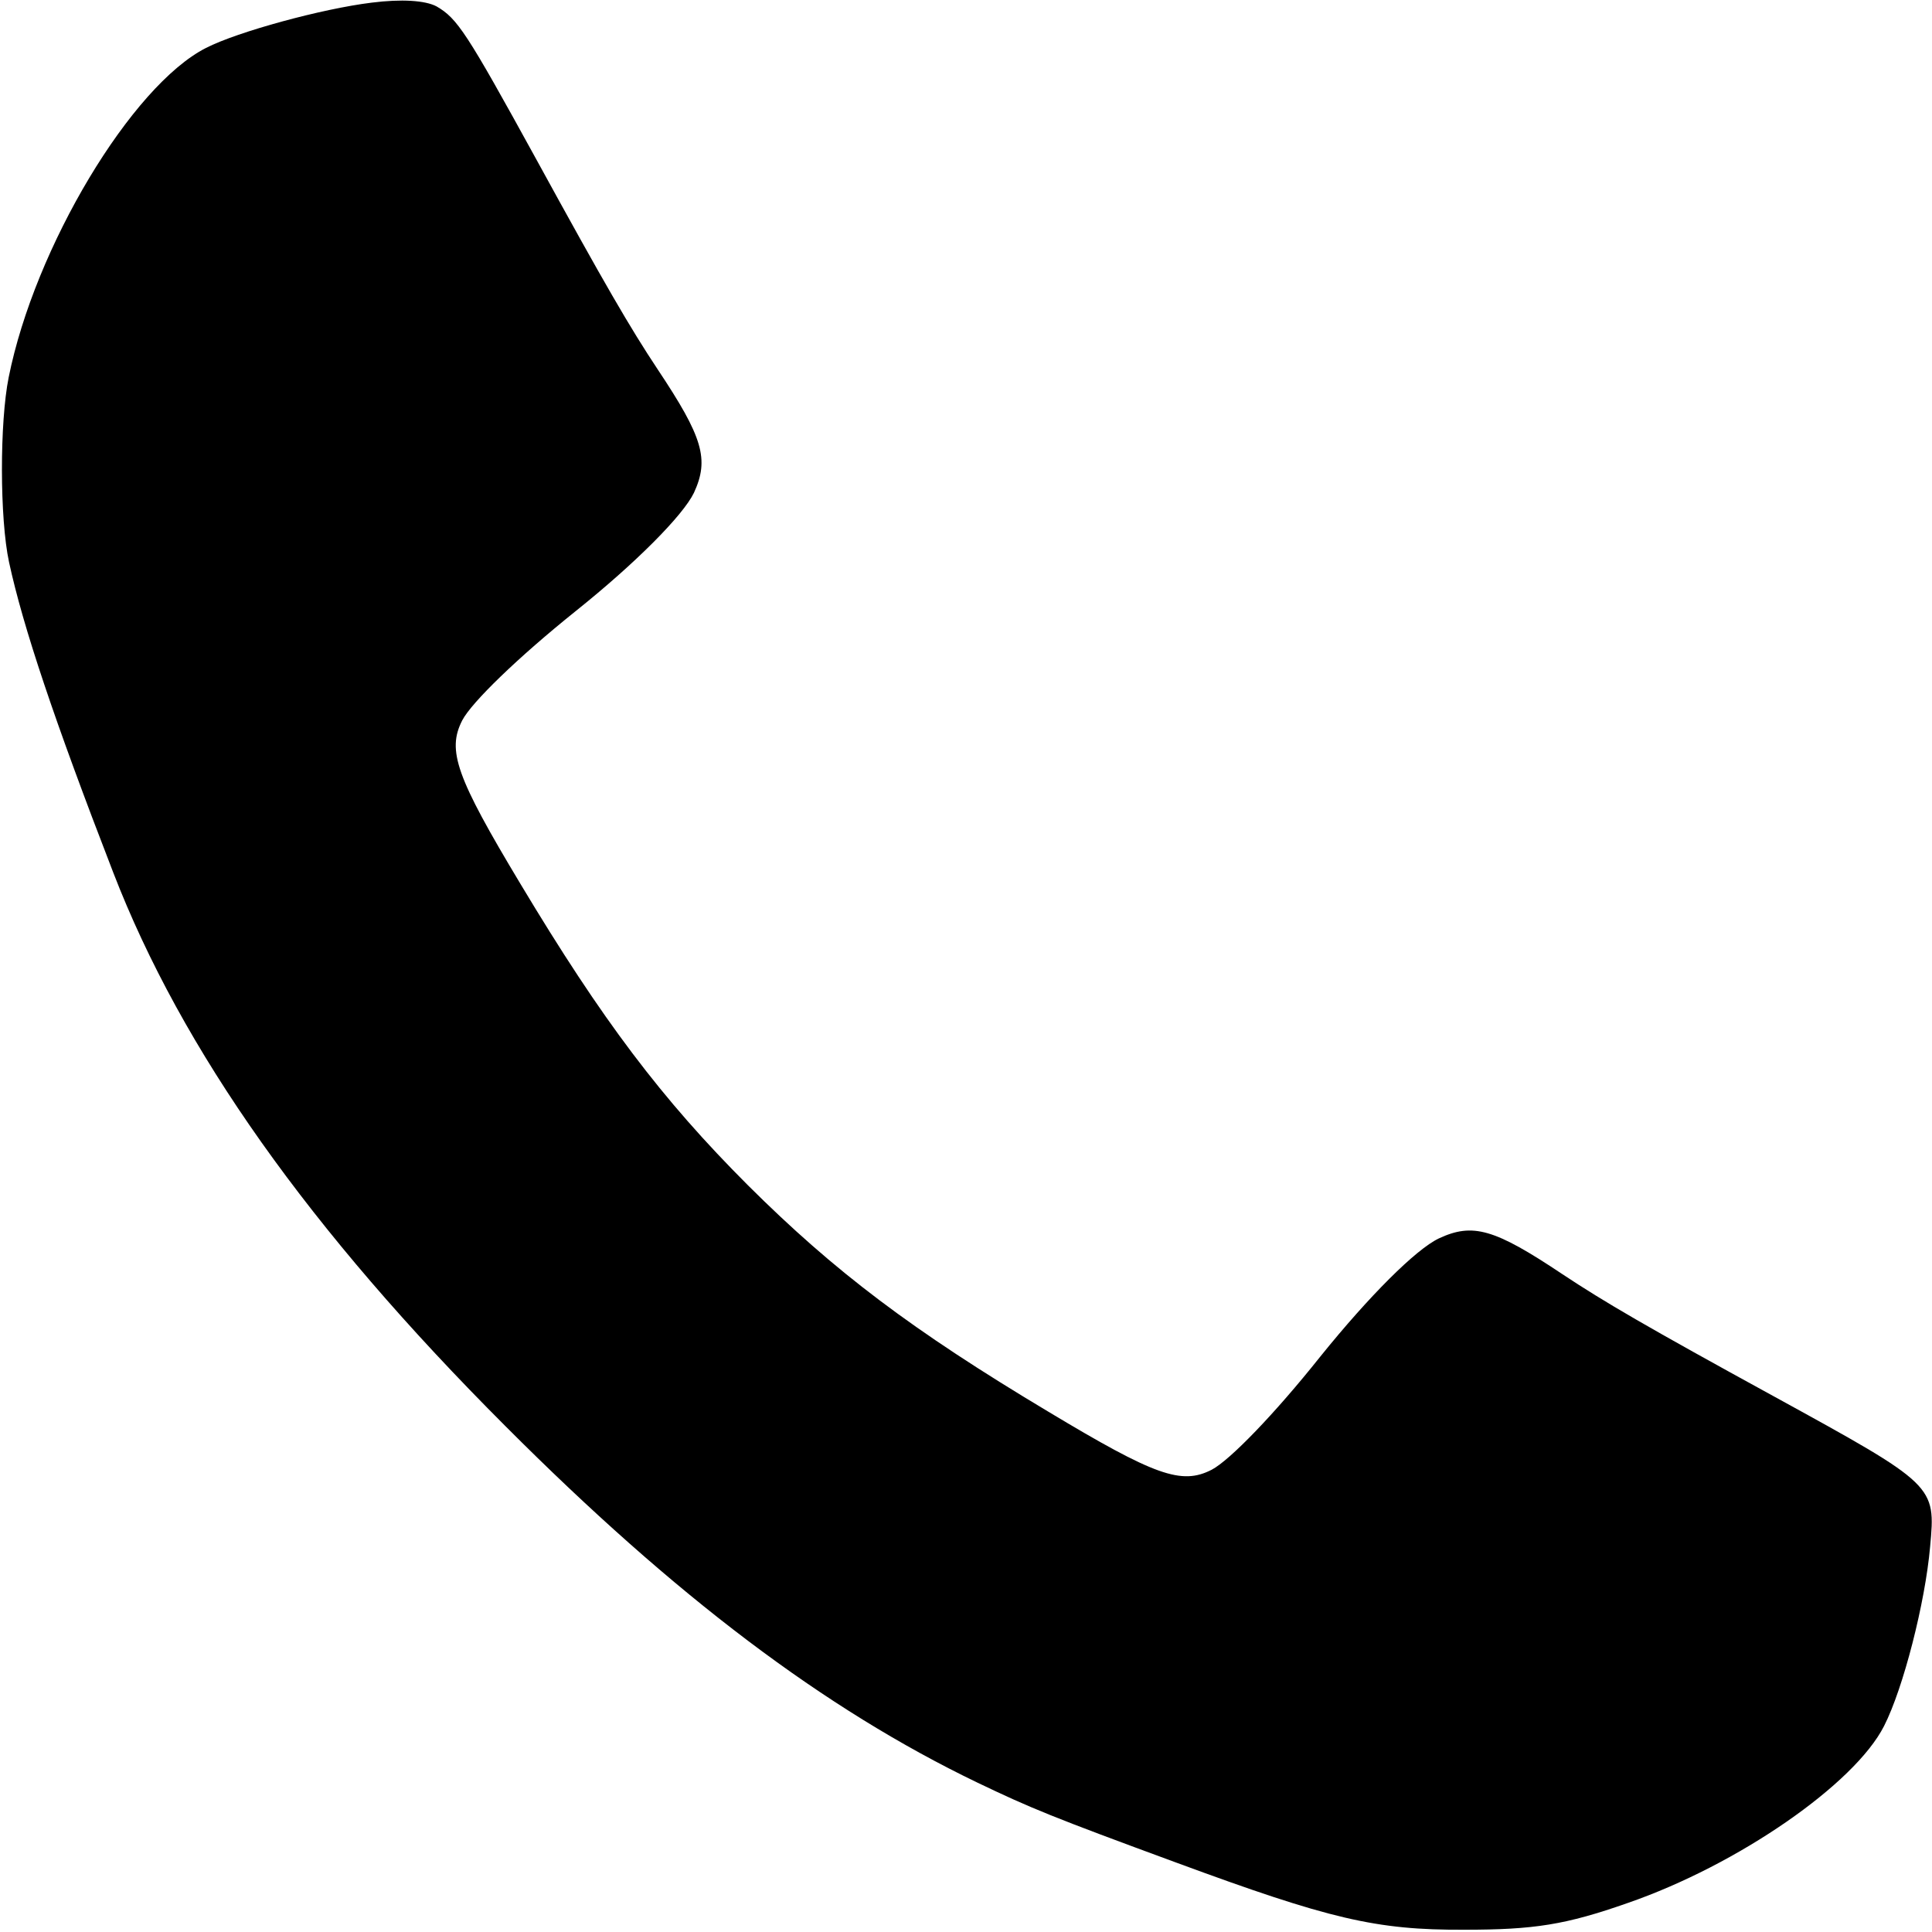
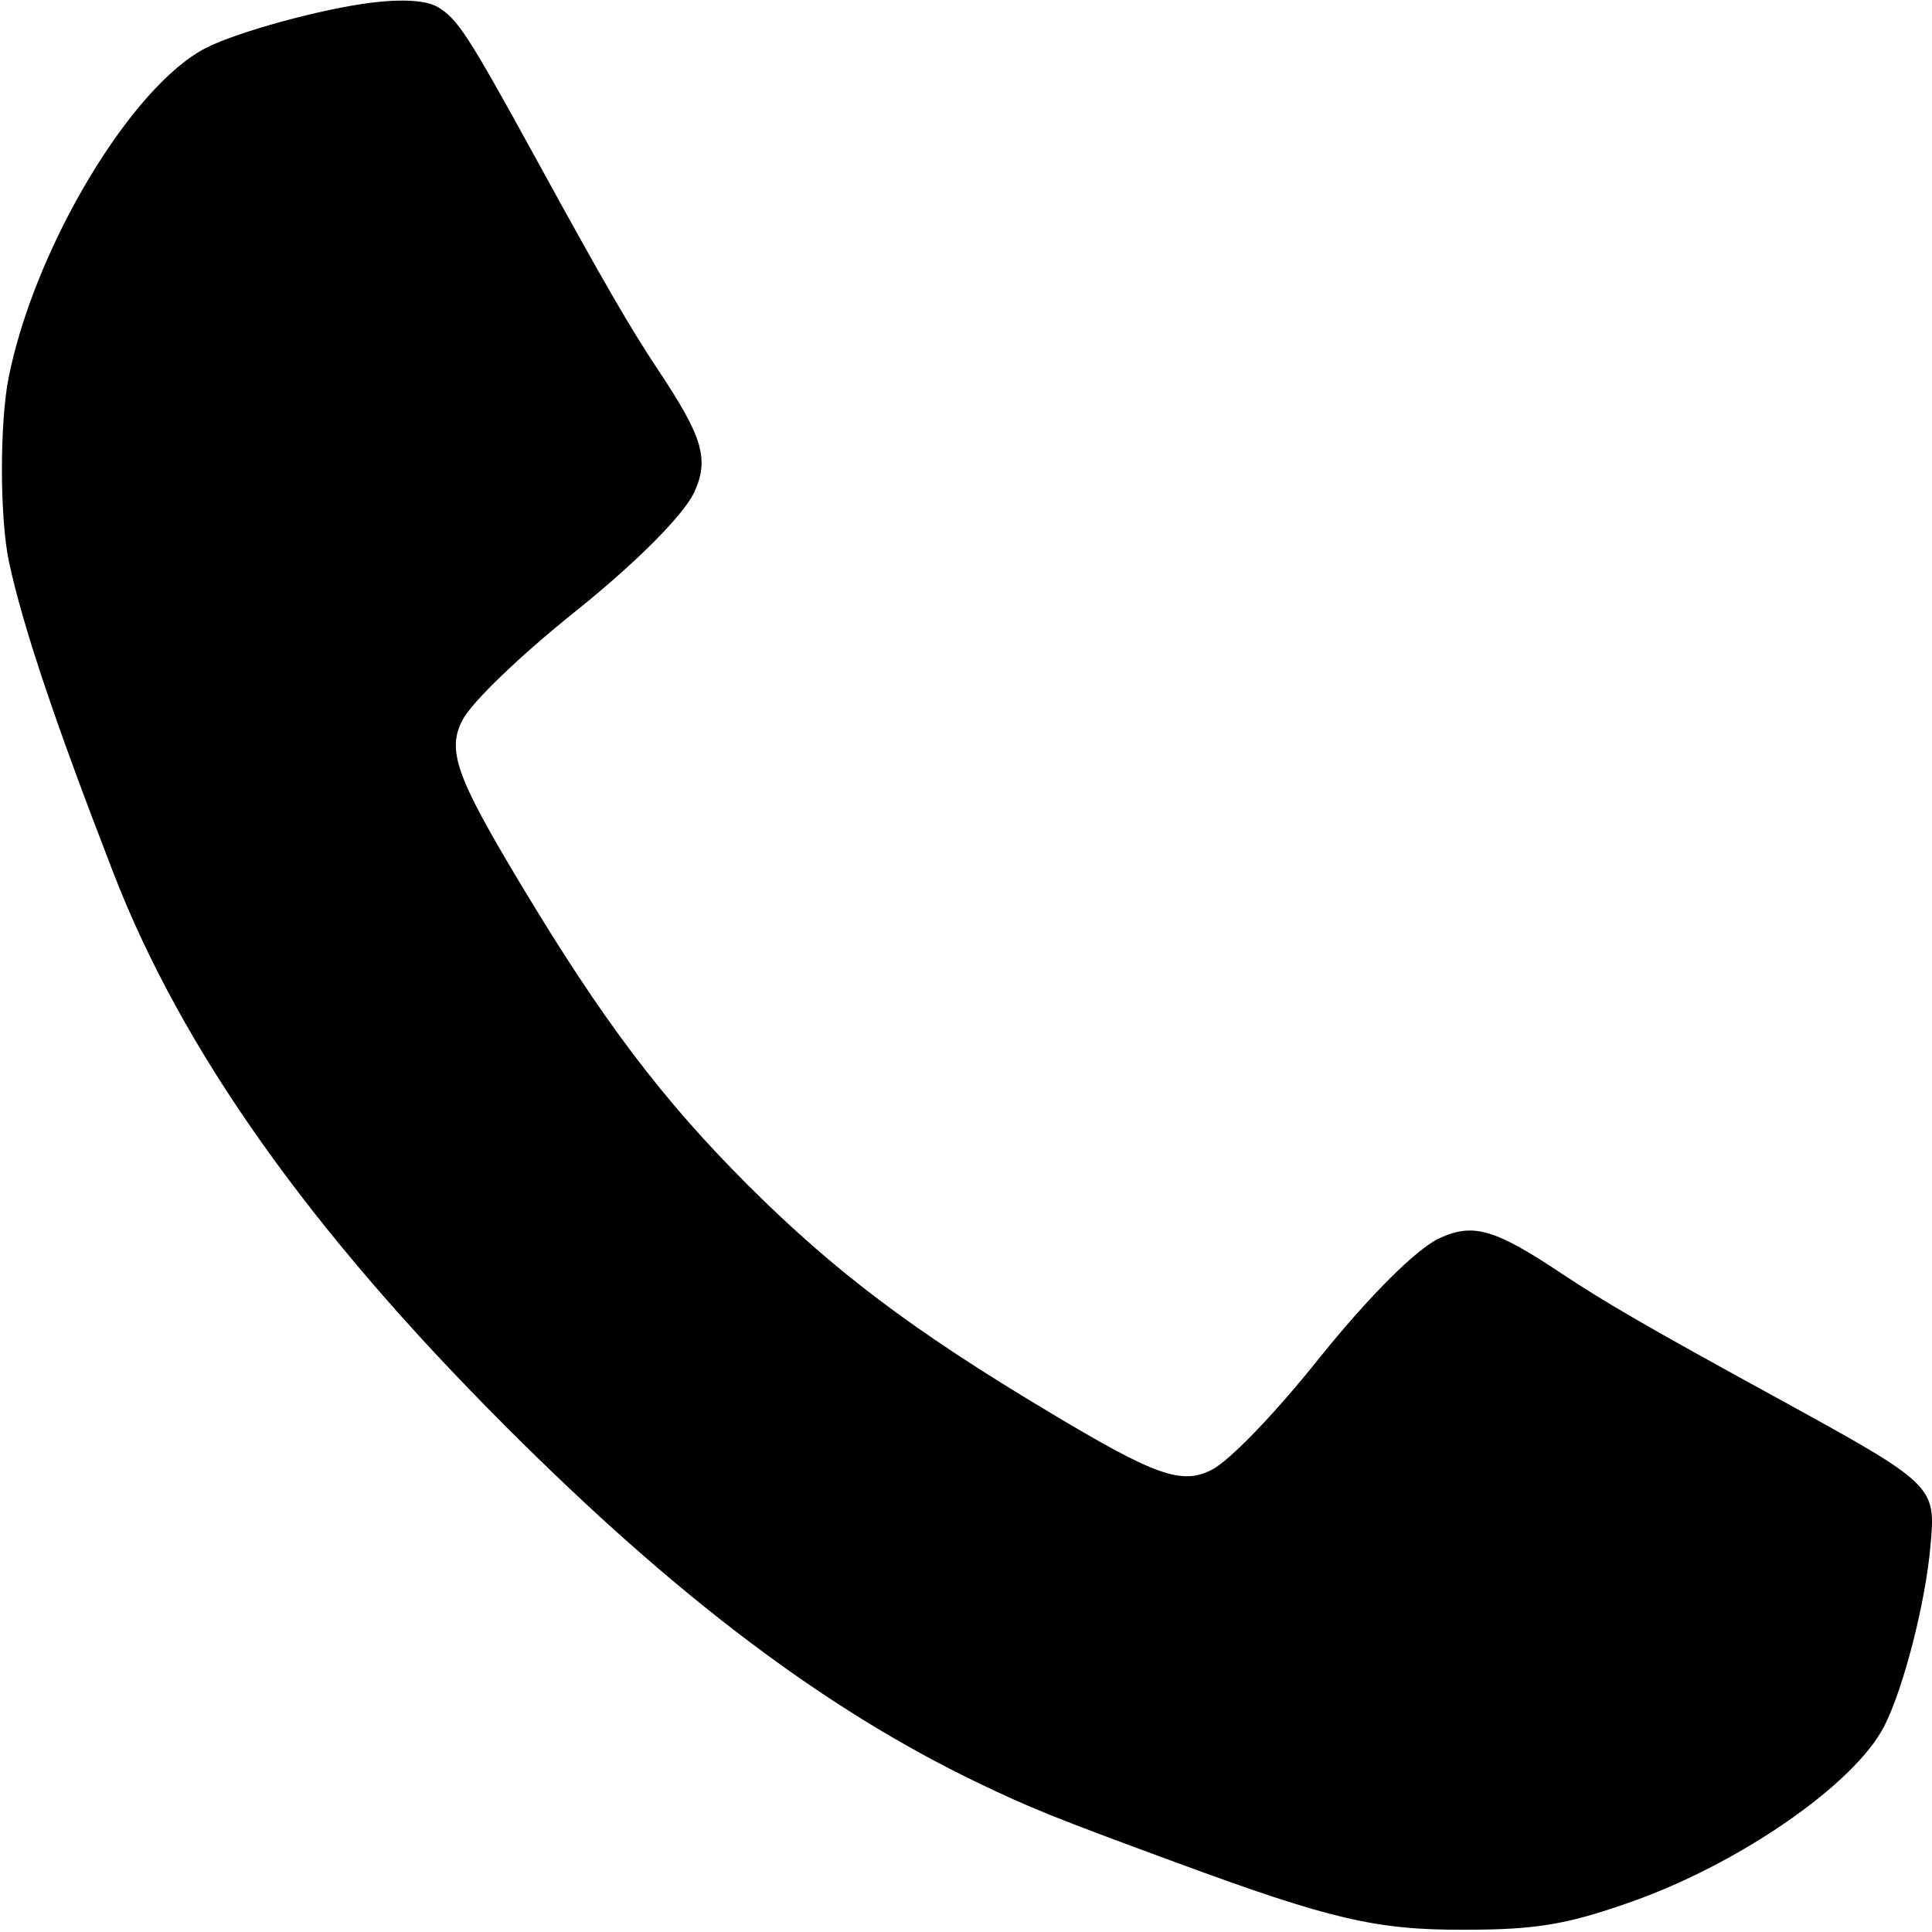
- <svg xmlns="http://www.w3.org/2000/svg" version="1.0" width="512pt" height="512pt" viewBox="0 0 512 512" preserveAspectRatio="xMidYMid meet">
-   <g transform="translate(0,512) scale(0.1,-0.1)" fill="#000000" stroke="none">
-     <path d="M985 5113 c-131 -16 -355 -77 -439 -120 -197 -100 -454 -528 -523 -873 -24 -119 -24 -374 1 -490 37 -171 120 -419 276 -822 182 -471 519 -947 1040 -1468 450 -451 845 -749 1250 -944 142 -68 198 -91 527 -212 407 -150 529 -179 763 -178 186 0 269 13 434 71 292 101 601 315 679 469 51 100 109 327 122 475 15 163 15 163 -415 399 -336 184 -449 250 -559 323 -181 121 -238 137 -328 95 -61 -29 -185 -153 -314 -313 -121 -152 -240 -275 -288 -300 -80 -41 -150 -16 -433 154 -361 216 -566 371 -796 600 -228 228 -386 437 -603 799 -170 283 -195 353 -154 433 25 48 148 167 300 289 160 128 285 254 314 314 41 89 24 147 -96 327 -73 110 -140 225 -323 559 -184 335 -208 371 -263 403 -30 16 -93 20 -172 10z" />
+ <svg xmlns="http://www.w3.org/2000/svg" version="1.1" id="Camada_1" x="0px" y="0px" viewBox="0 0 512 512" style="enable-background:new 0 0 512 512;" xml:space="preserve">
+   <g transform="translate(0,512) scale(0.1,-0.1)">
+     <path d="M985.1,5113c-131-16-355-77-439.1-120C349,4893,92,4465,23,4120c-24-119-24-374,1-490c37-171,120-419,276-822   c182-471,519.1-947,1040.1-1468c450.1-451,845.1-749,1250.2-944c142-68,198-91,527.1-212C3524.4,34,3646.5,5,3880.5,6   c186,0,269,13,434.1,71c292,101,601.1,315,679.1,469c51,100,109,327,122,475c15,163,15,163-415.1,399c-336,184-449.1,250-559.1,323   c-181,121-238,137-328,95c-61-29-185-153-314-313c-121-152-240-275-288-300c-80-41-150-16-433.1,154c-361,216-566.1,371-796.1,600   c-228,228-386,437-603.1,799c-170,283-195,353-154,433c25,48,148,167,300,289c160,128,285,254,314,314c41,89,24,147-96,327   c-73,110-140,225-323,559c-184,335-208,371-263,403C1127.1,5119,1064.1,5123,985.1,5113z" />
  </g>
</svg>
